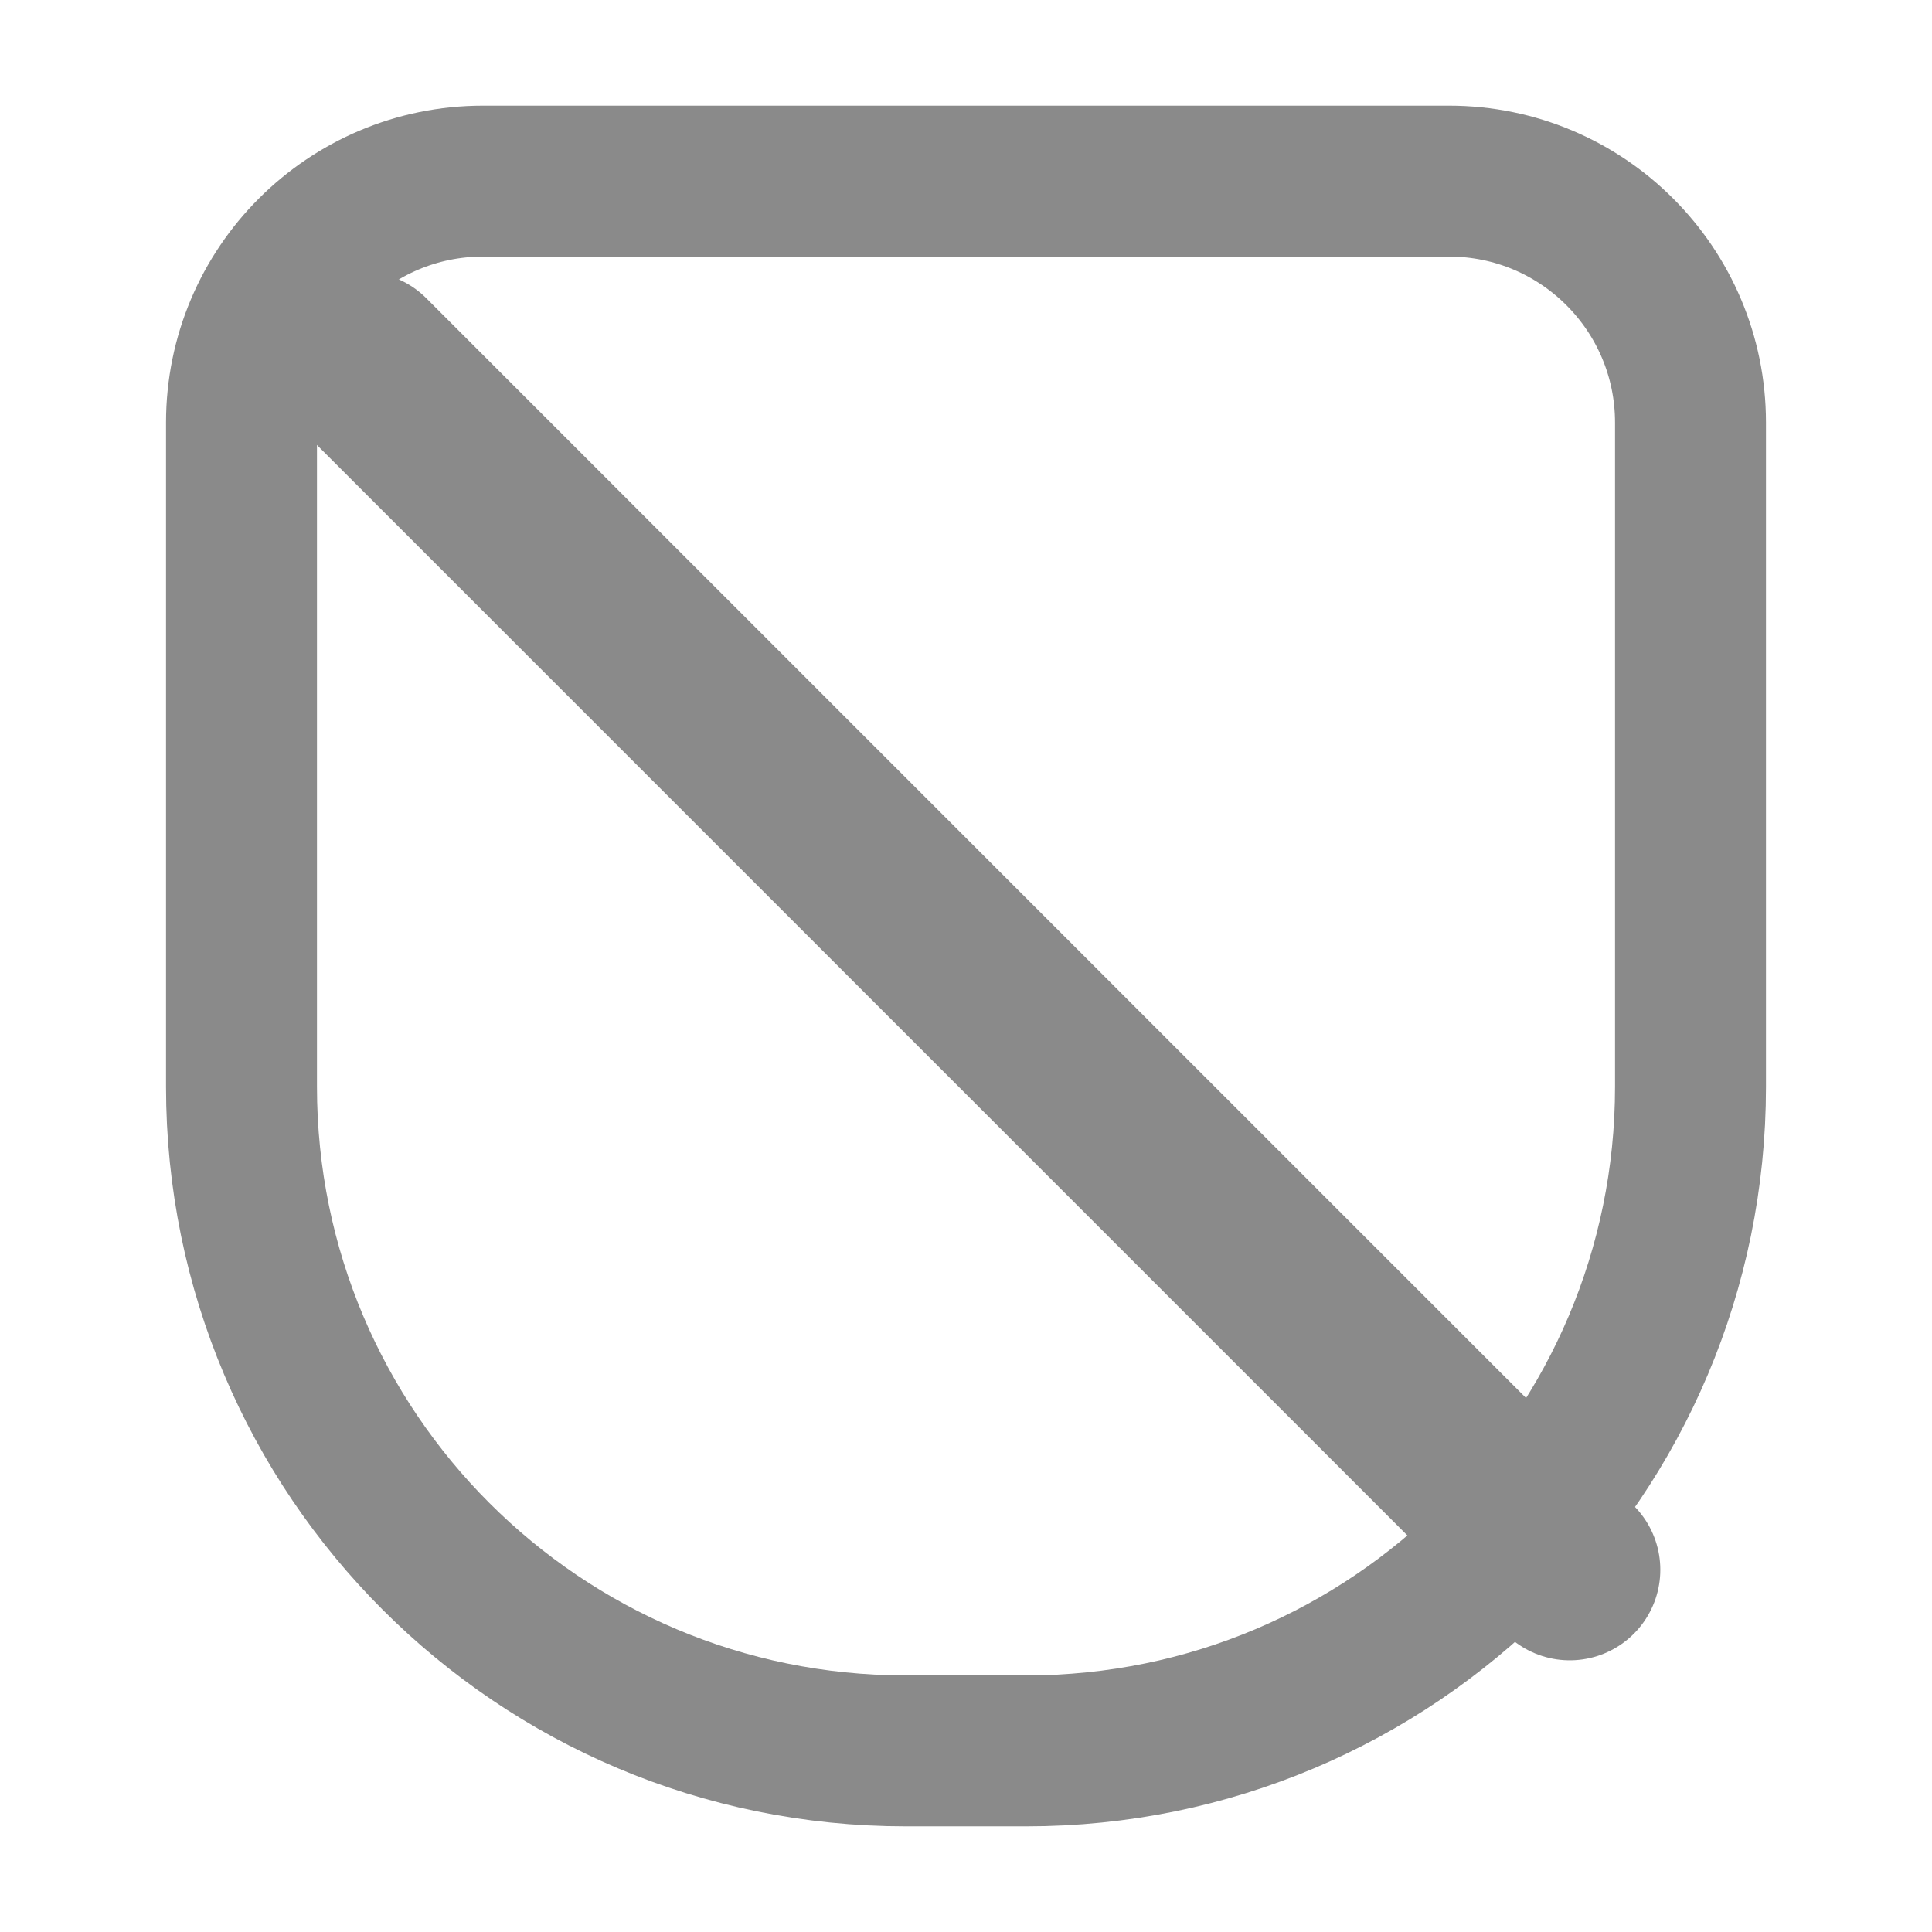
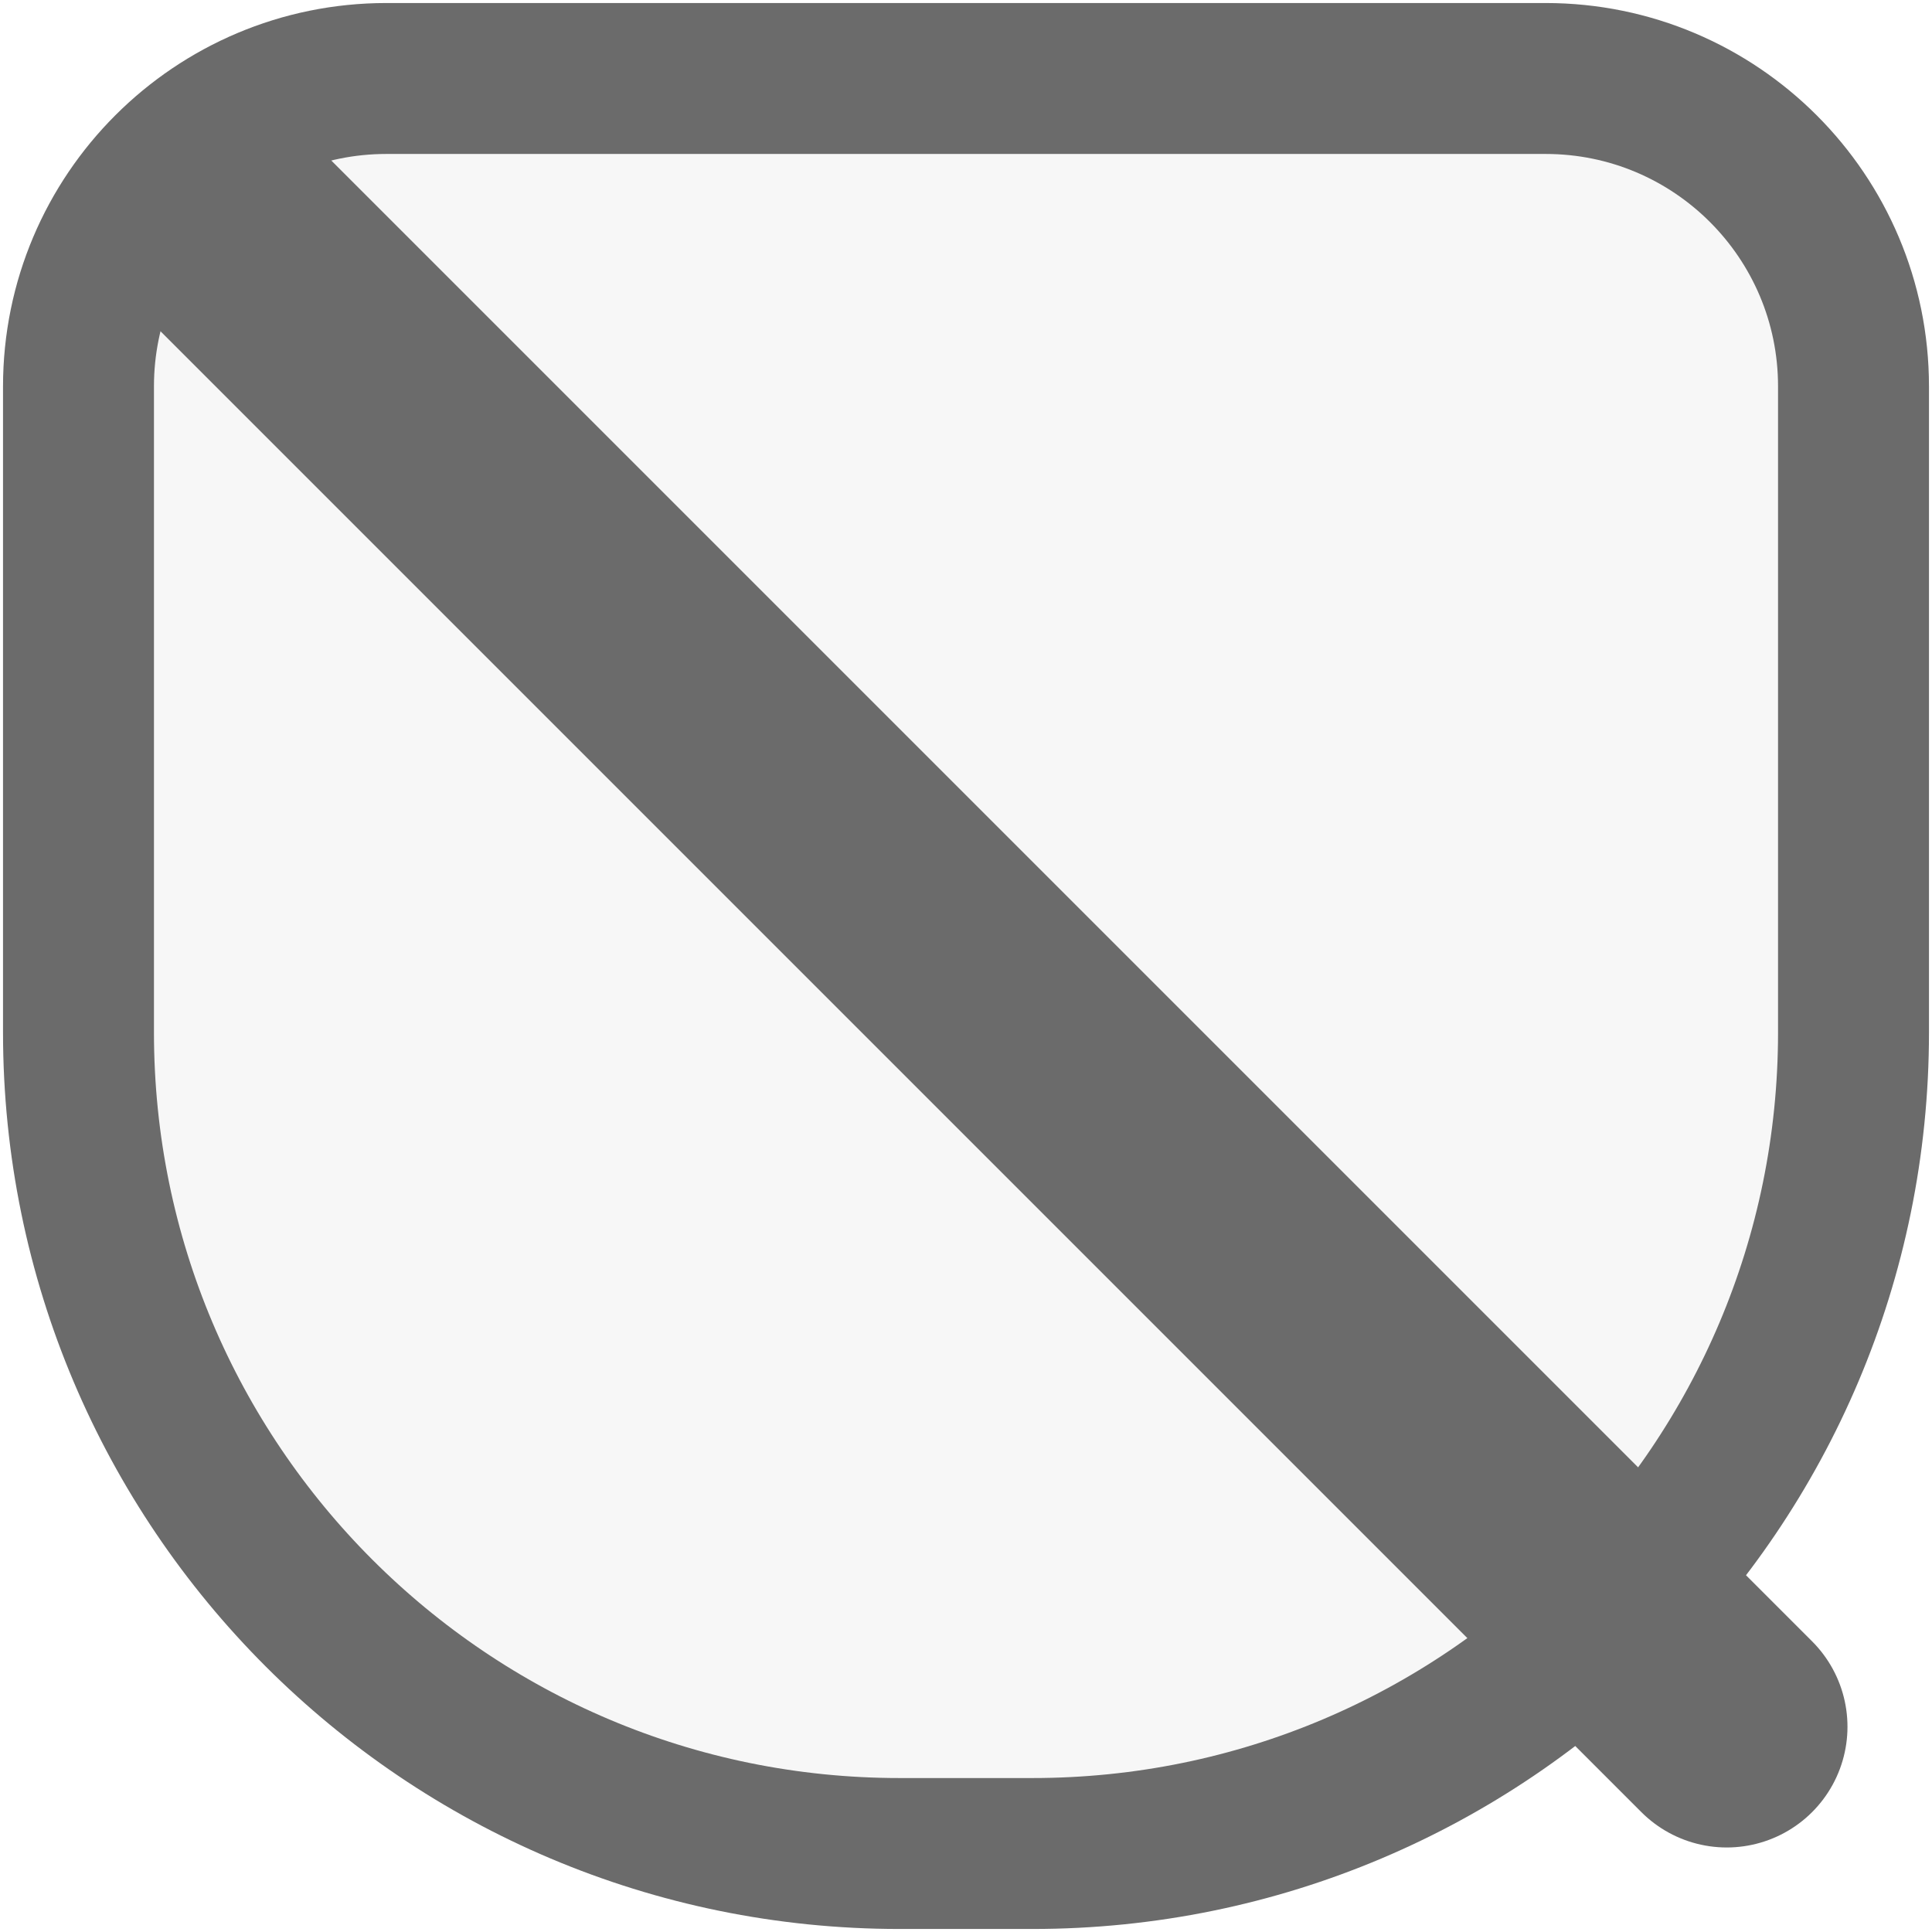
<svg xmlns="http://www.w3.org/2000/svg" width="16" height="16" viewBox="0 0 16 16">
-   <path d="M4 1.5h8a2 2 0 0 1 2 2V9a5.5 5.5 0 0 1-5.5 5.5h-1A5.5 5.5 0 0 1 2 9V3.5a2 2 0 0 1 2-2z" fill="none" stroke="#8A8A8A" stroke-width="1.25" />
-   <path d="M3 3l10 10" stroke="#8A8A8A" stroke-width="1.5" stroke-linecap="round" />
+   <path d="M3.2.65h9.6a2.55 2.55 0 0 1 2.55 2.55v5.35A6.8 6.8 0 0 1 8.55 15.35h-1.1A6.8 6.8 0 0 1 .65 8.55V3.2A2.55 2.55 0 0 1 3.2.65z" fill="#F7F7F7" stroke="#6B6B6B" stroke-width="1.25" />
+   <path d="M1.7 1.7l12.6 12.6" stroke="#6B6B6B" stroke-width="2" stroke-linecap="round" />
</svg>
